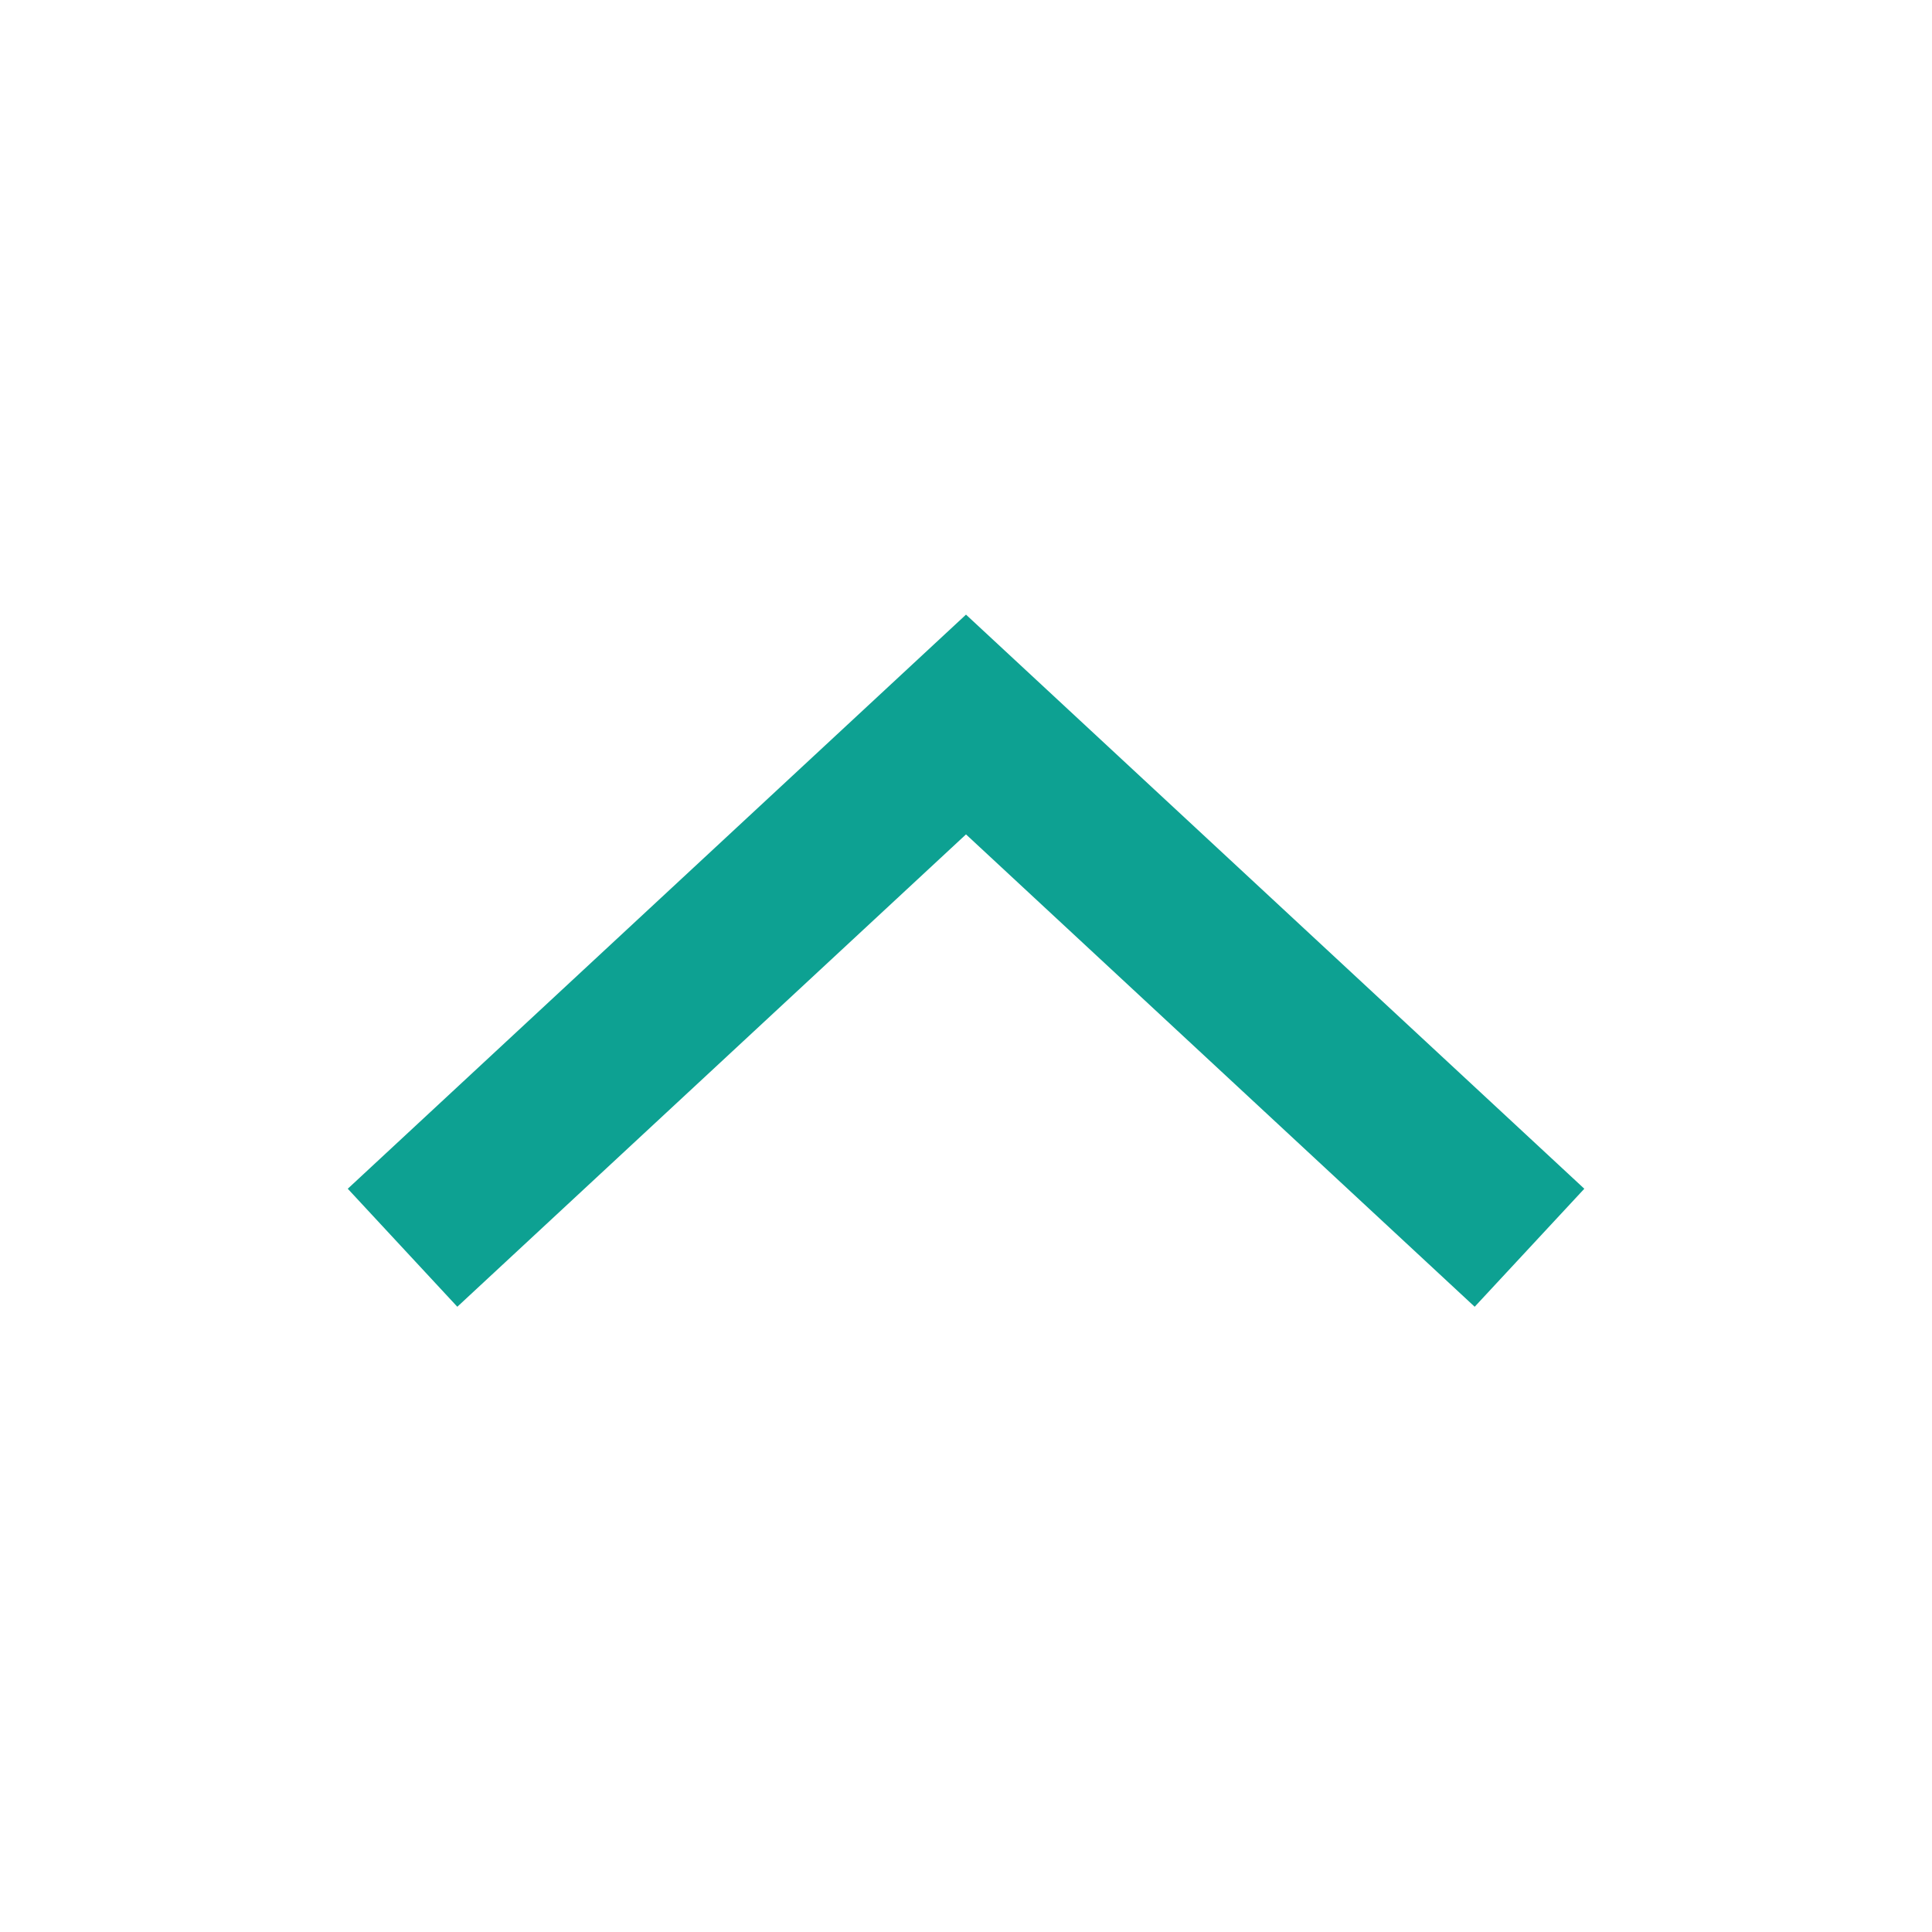
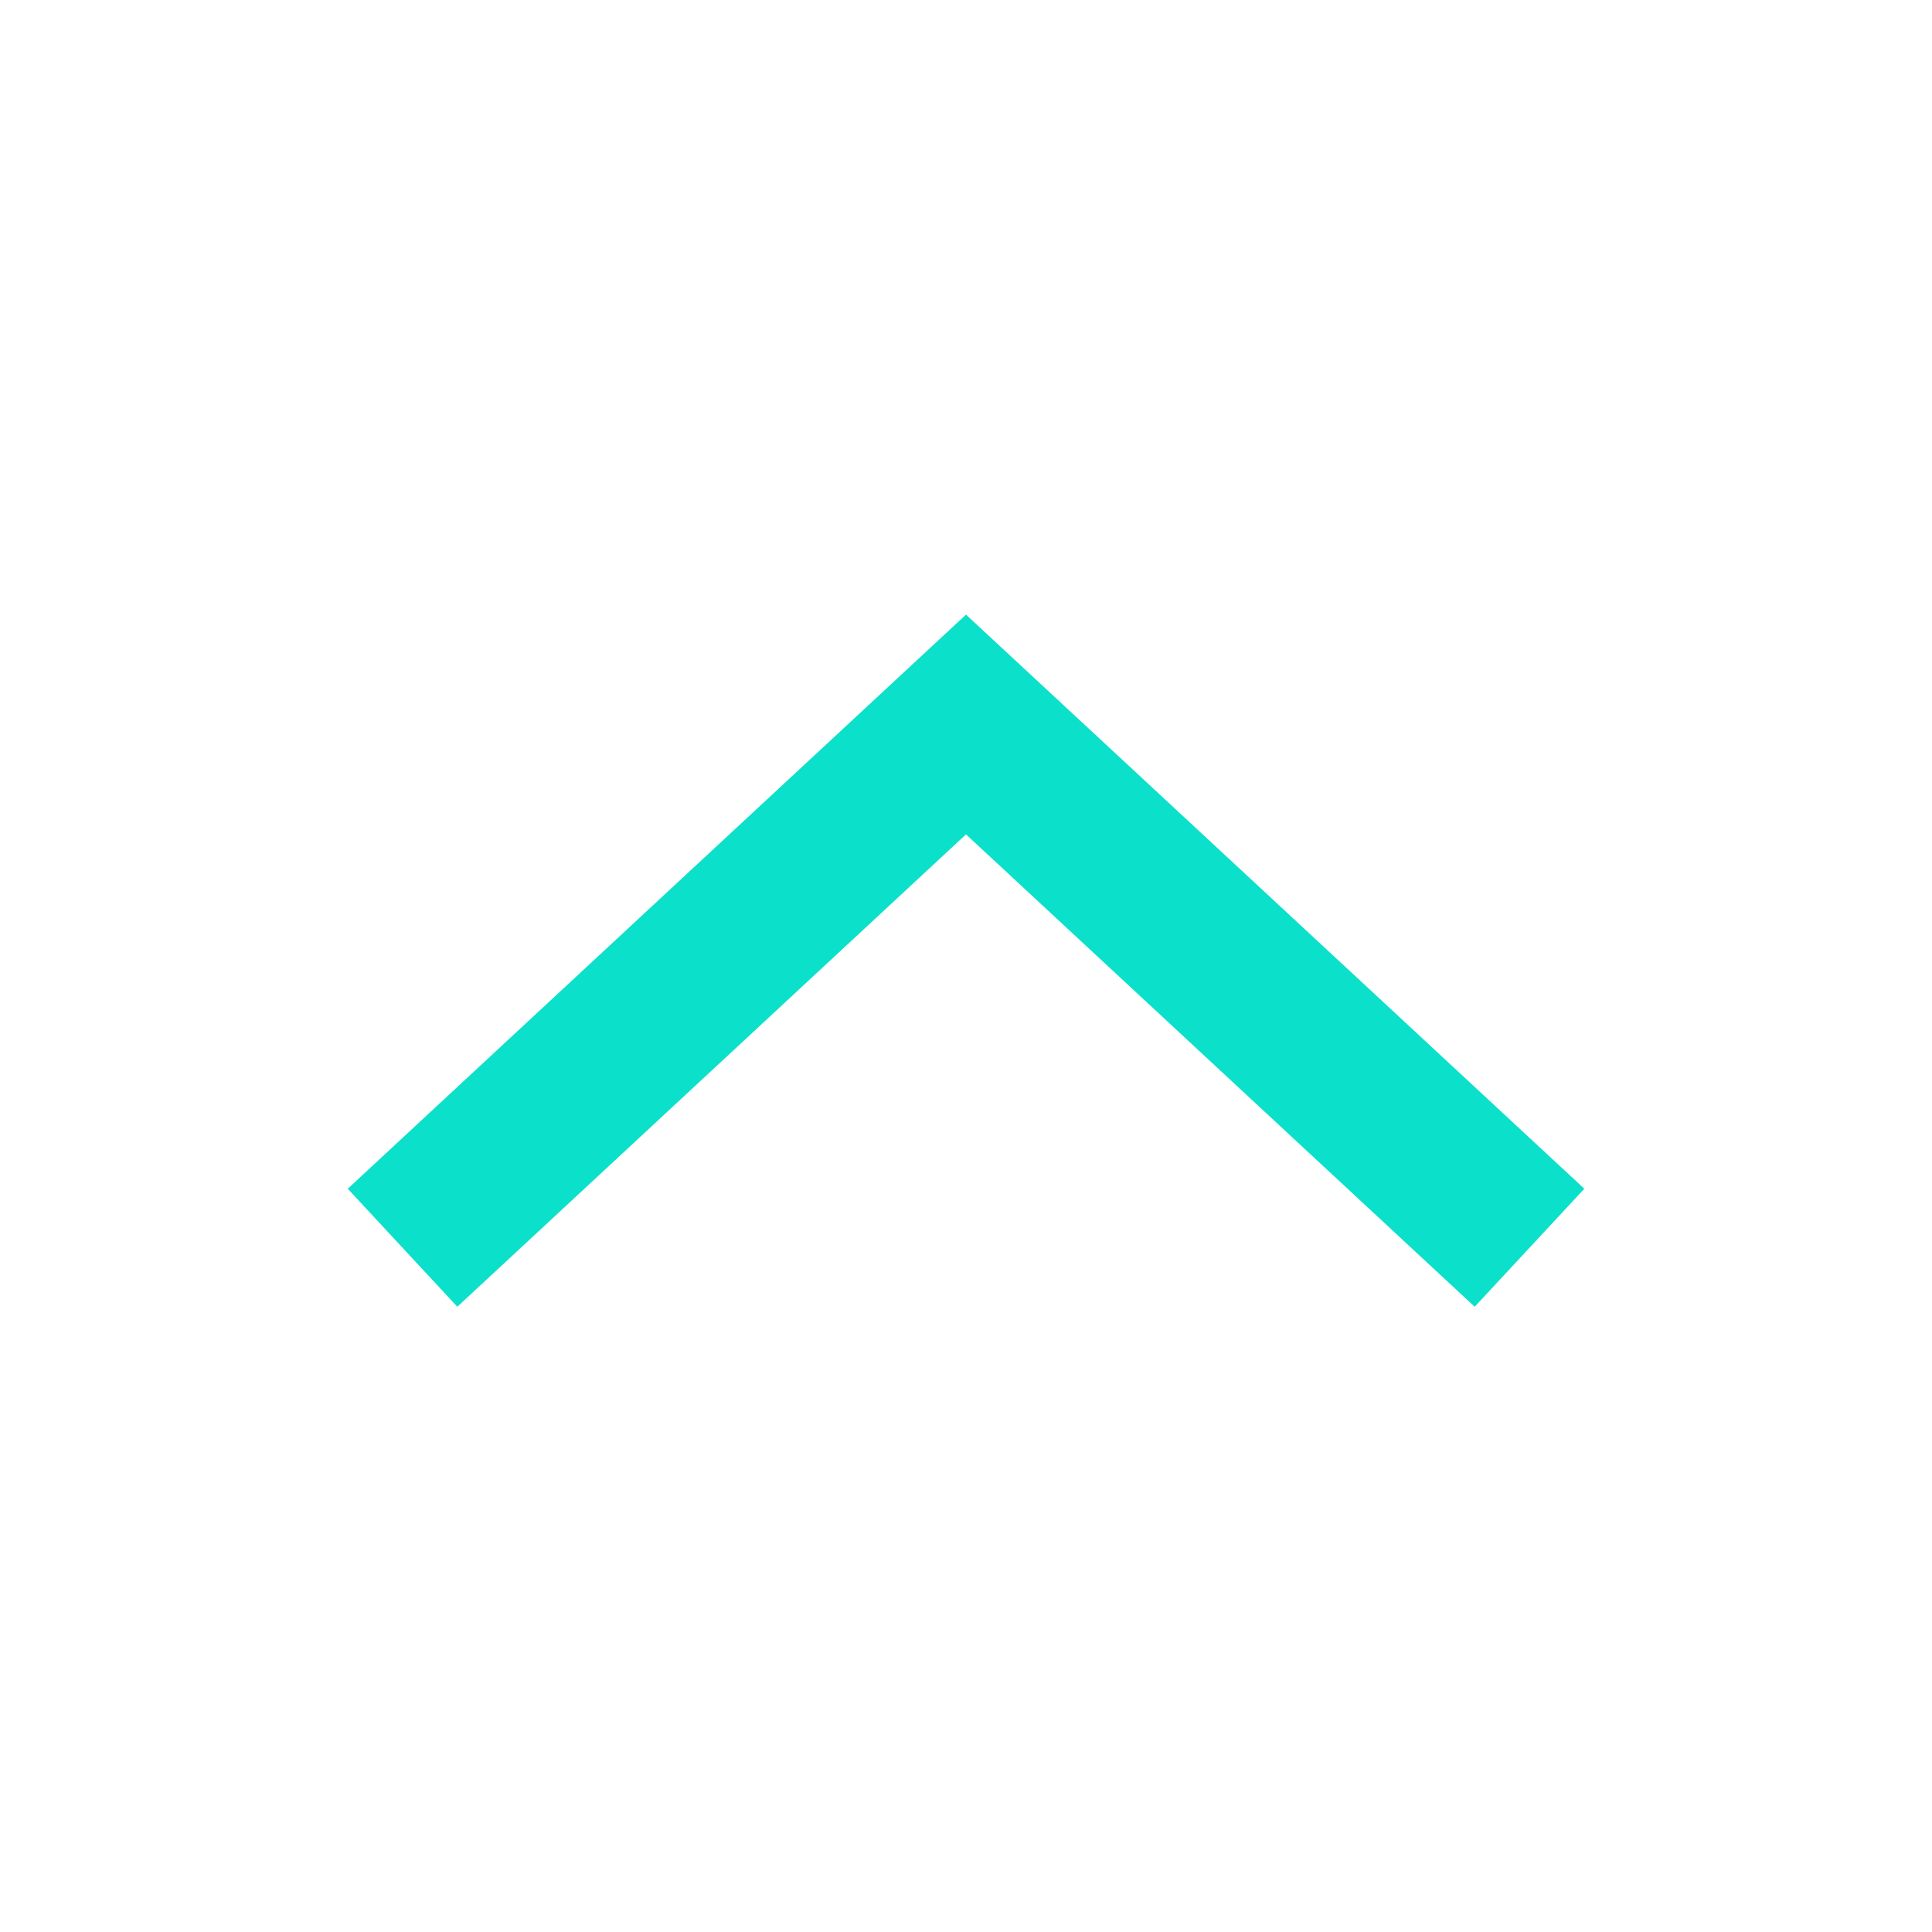
<svg xmlns="http://www.w3.org/2000/svg" width="24" height="24" viewBox="0 0 24 24">
  <defs>
    <style type="text/css">
-             .cls-1{fill:#0da192}.cls-2{fill:none}
+             .cls-1{fill:#0be0cb}.cls-2{fill:none}
        </style>
  </defs>
  <g id="ic_arrow_drop_up" transform="rotate(180 12 12)">
    <g id="Group_8822" data-name="Group 8822">
      <path id="Path_18879" d="M12 16.365L4.319 9.233l1.362-1.466L12 13.635l6.319-5.868 1.361 1.466z" class="cls-1" data-name="Path 18879" />
    </g>
    <path id="Rectangle_4407" d="M0 0h24v24H0z" class="cls-2" data-name="Rectangle 4407" />
  </g>
</svg>
